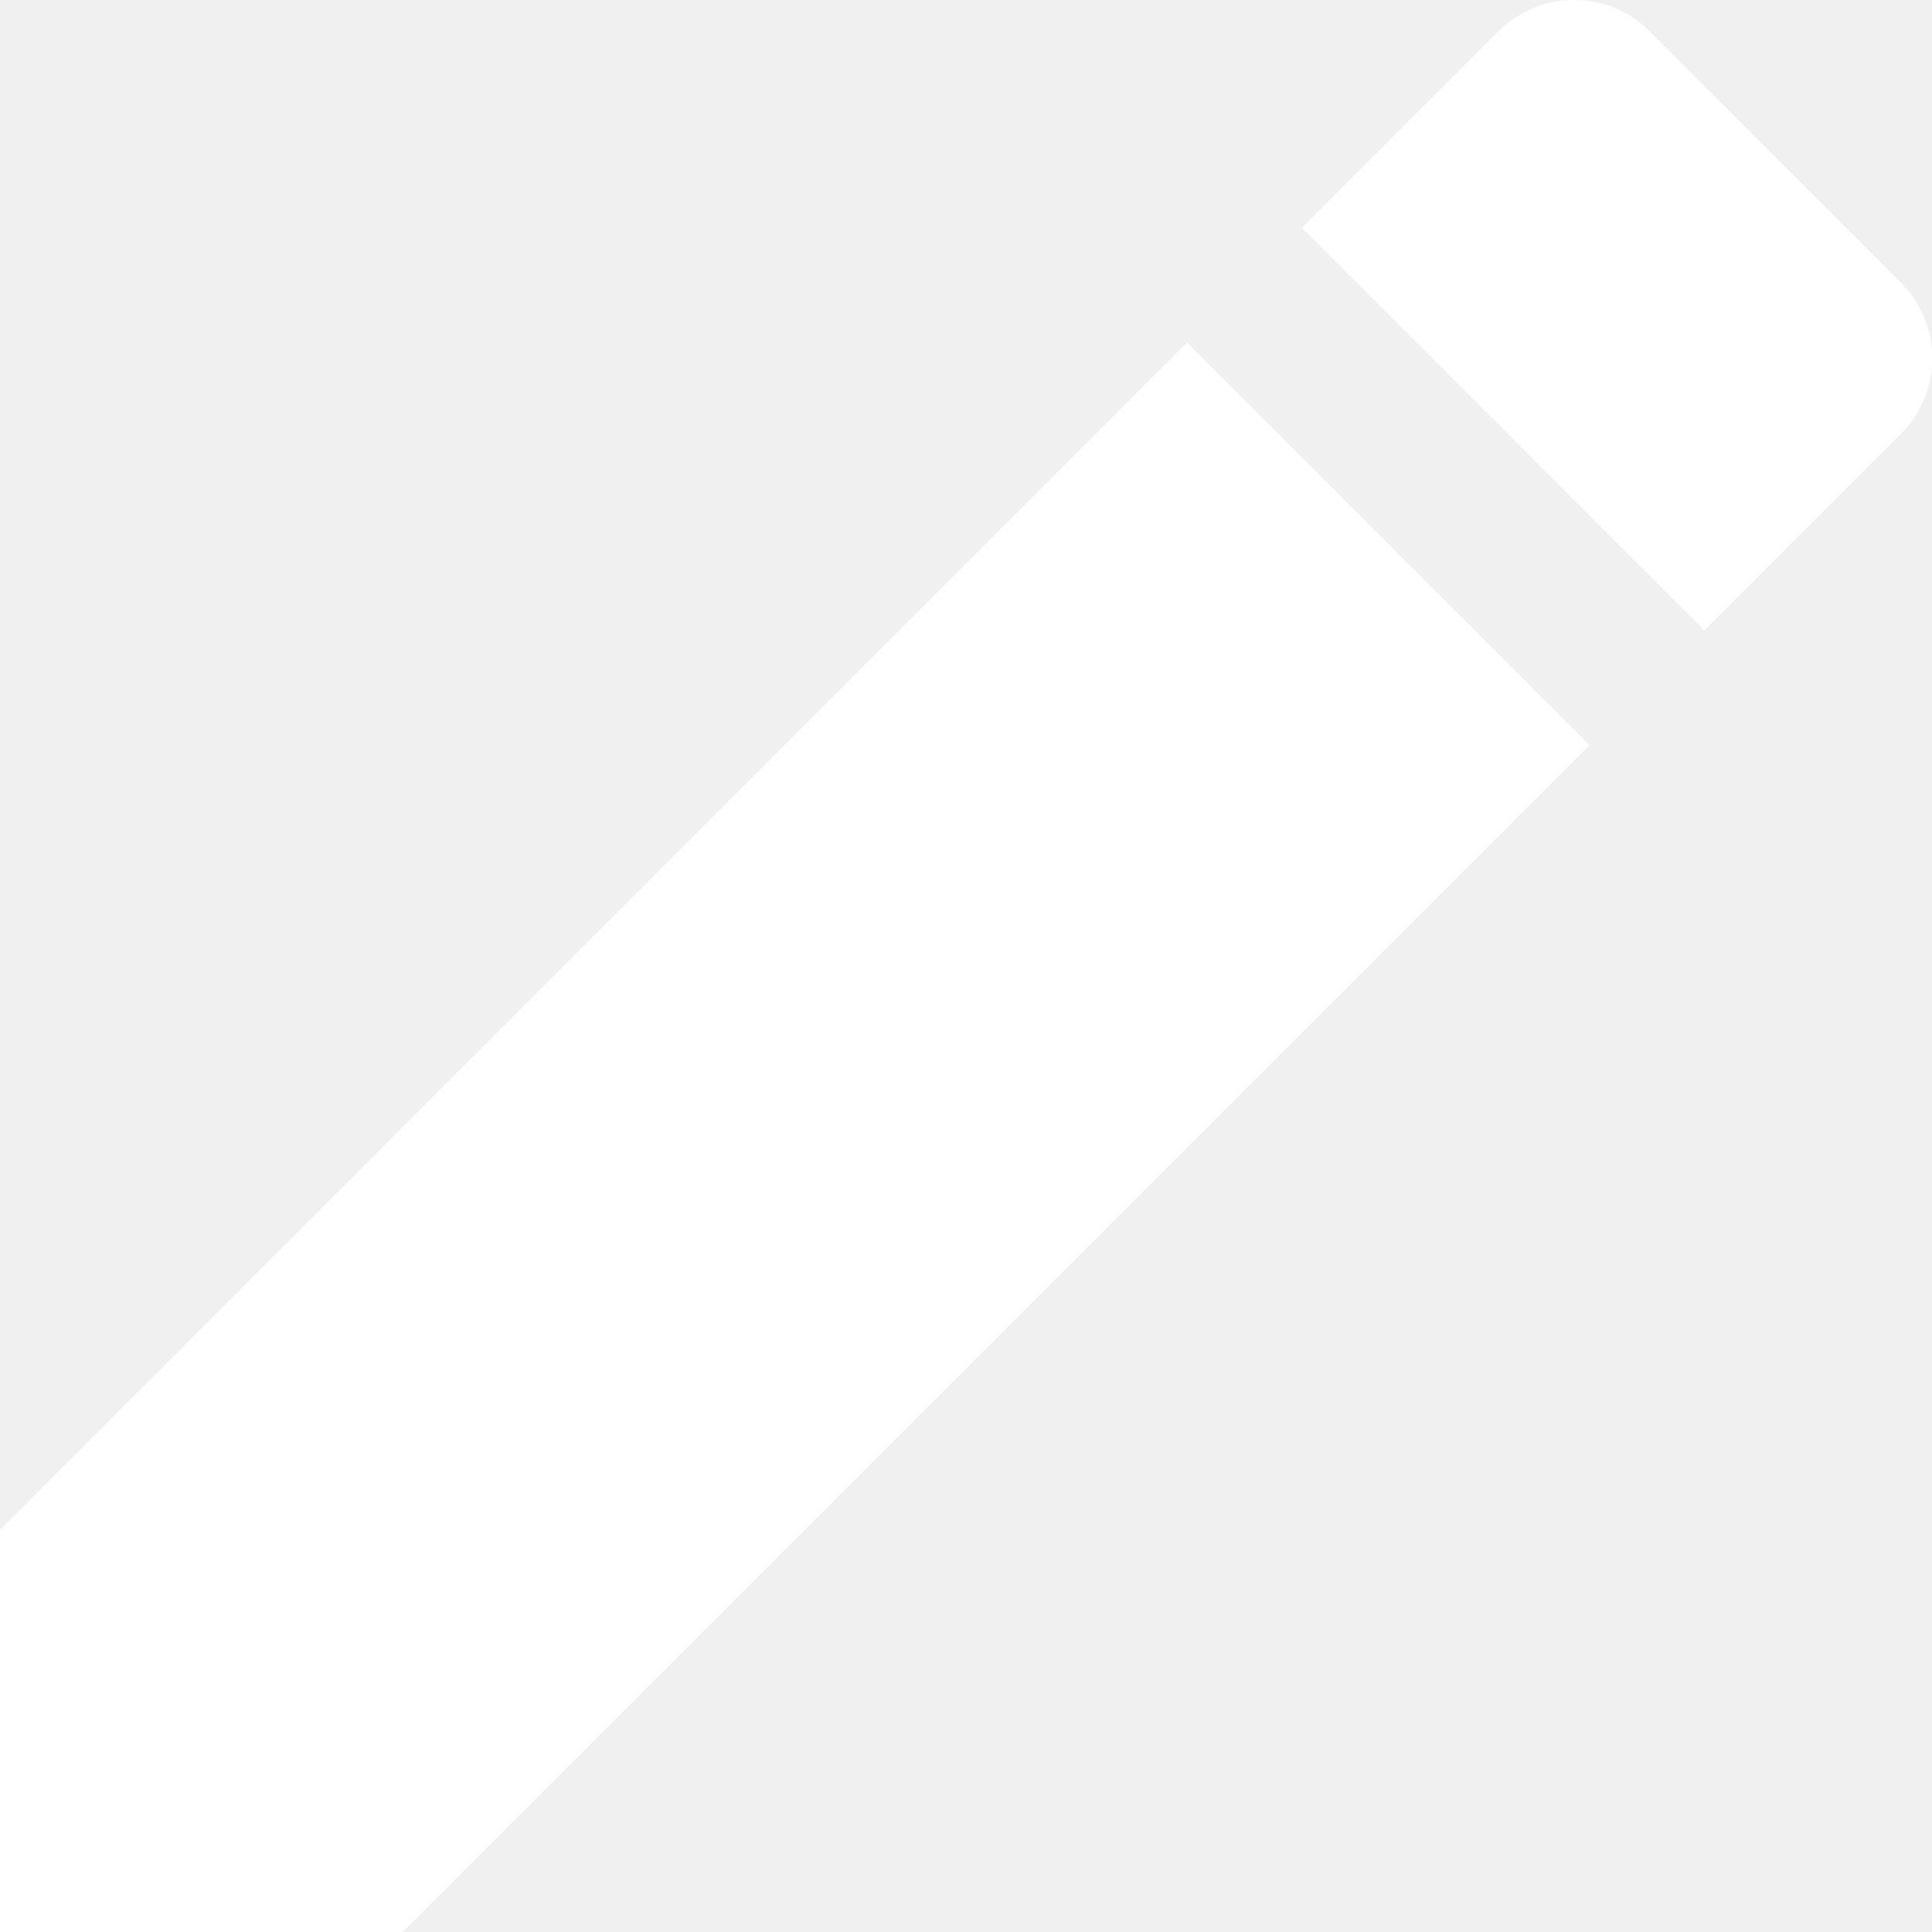
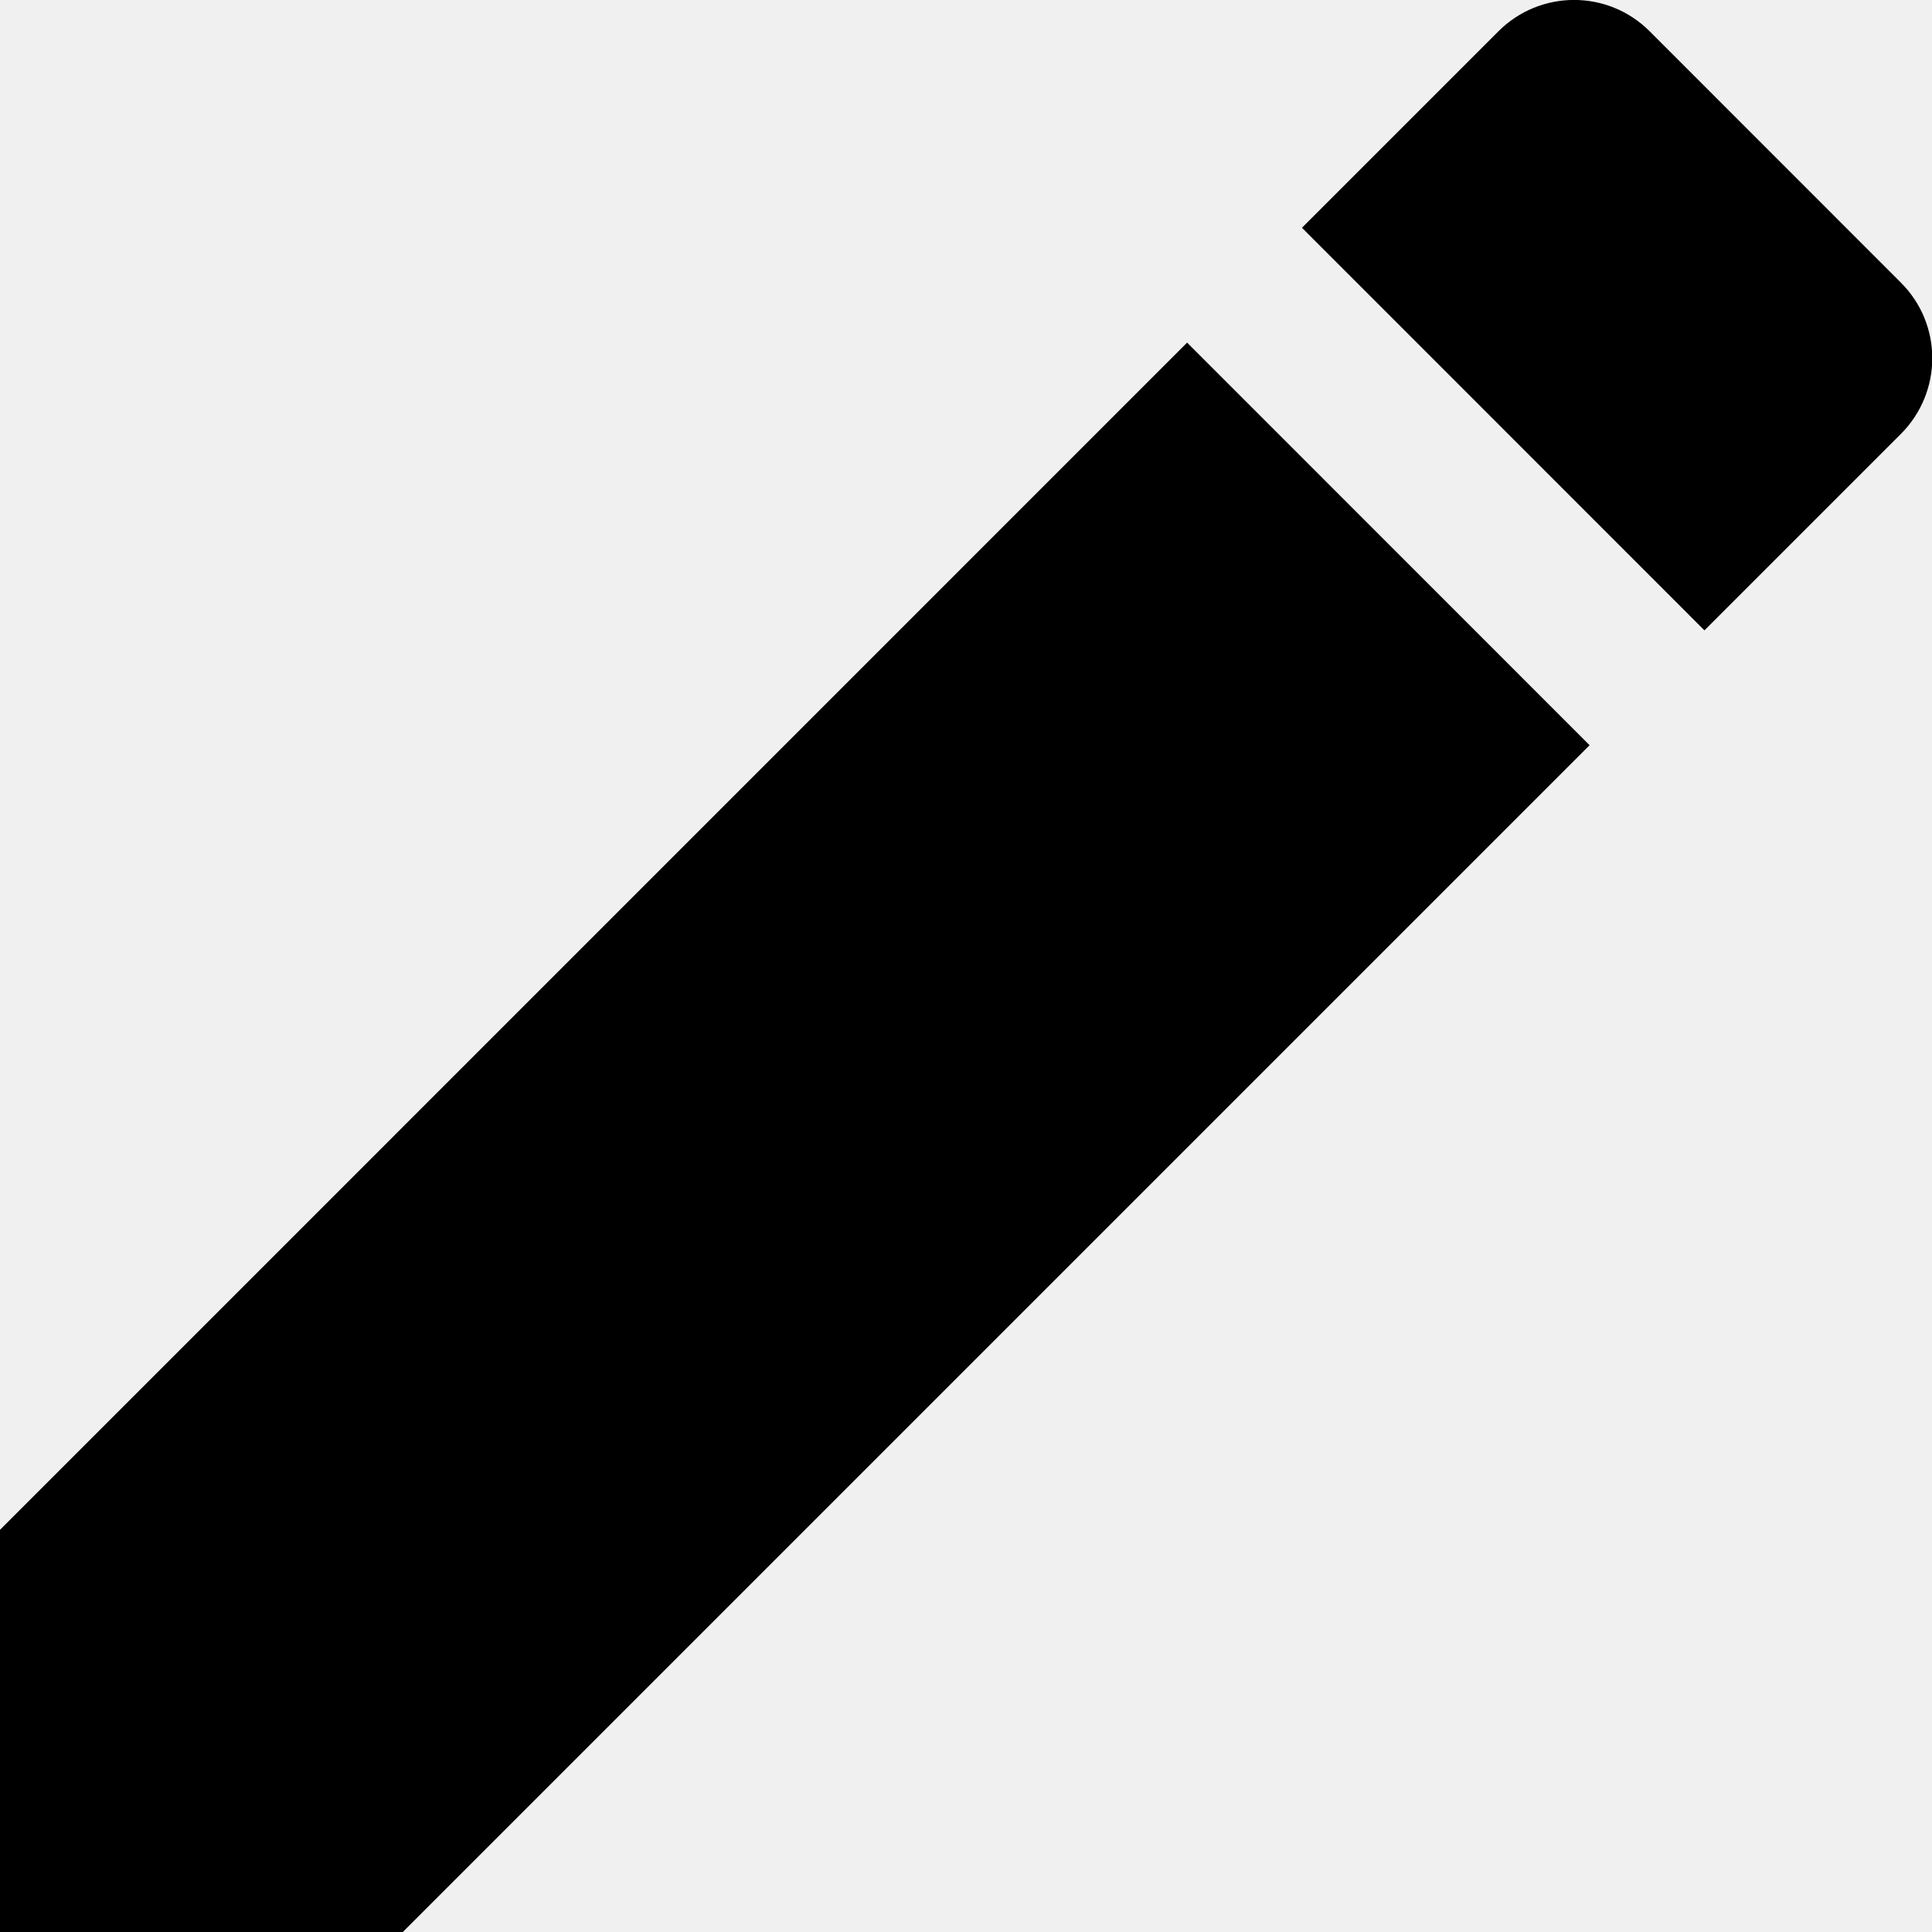
<svg xmlns="http://www.w3.org/2000/svg" width="18px" height="18px" viewBox="0 0 18 18" version="1.1">
  <defs />
-   <g transform="translate(-18, -18)" fill="#FFFFFF">
+   <g transform="translate(-18, -18)">
    <g transform="translate(15, 15)">
      <path d="M20.71,7.043 C21.1,6.652 21.1,6.022 20.71,5.633 L18.37,3.292 C17.981,2.902 17.35,2.902 16.96,3.292 L15.13,5.122 L18.88,8.873 L20.71,7.043 Z M3,17.253 L3,21.003 L6.75,21.003 L17.81,9.943 L14.06,6.192 L3,17.253 Z" />
    </g>
  </g>
</svg>
